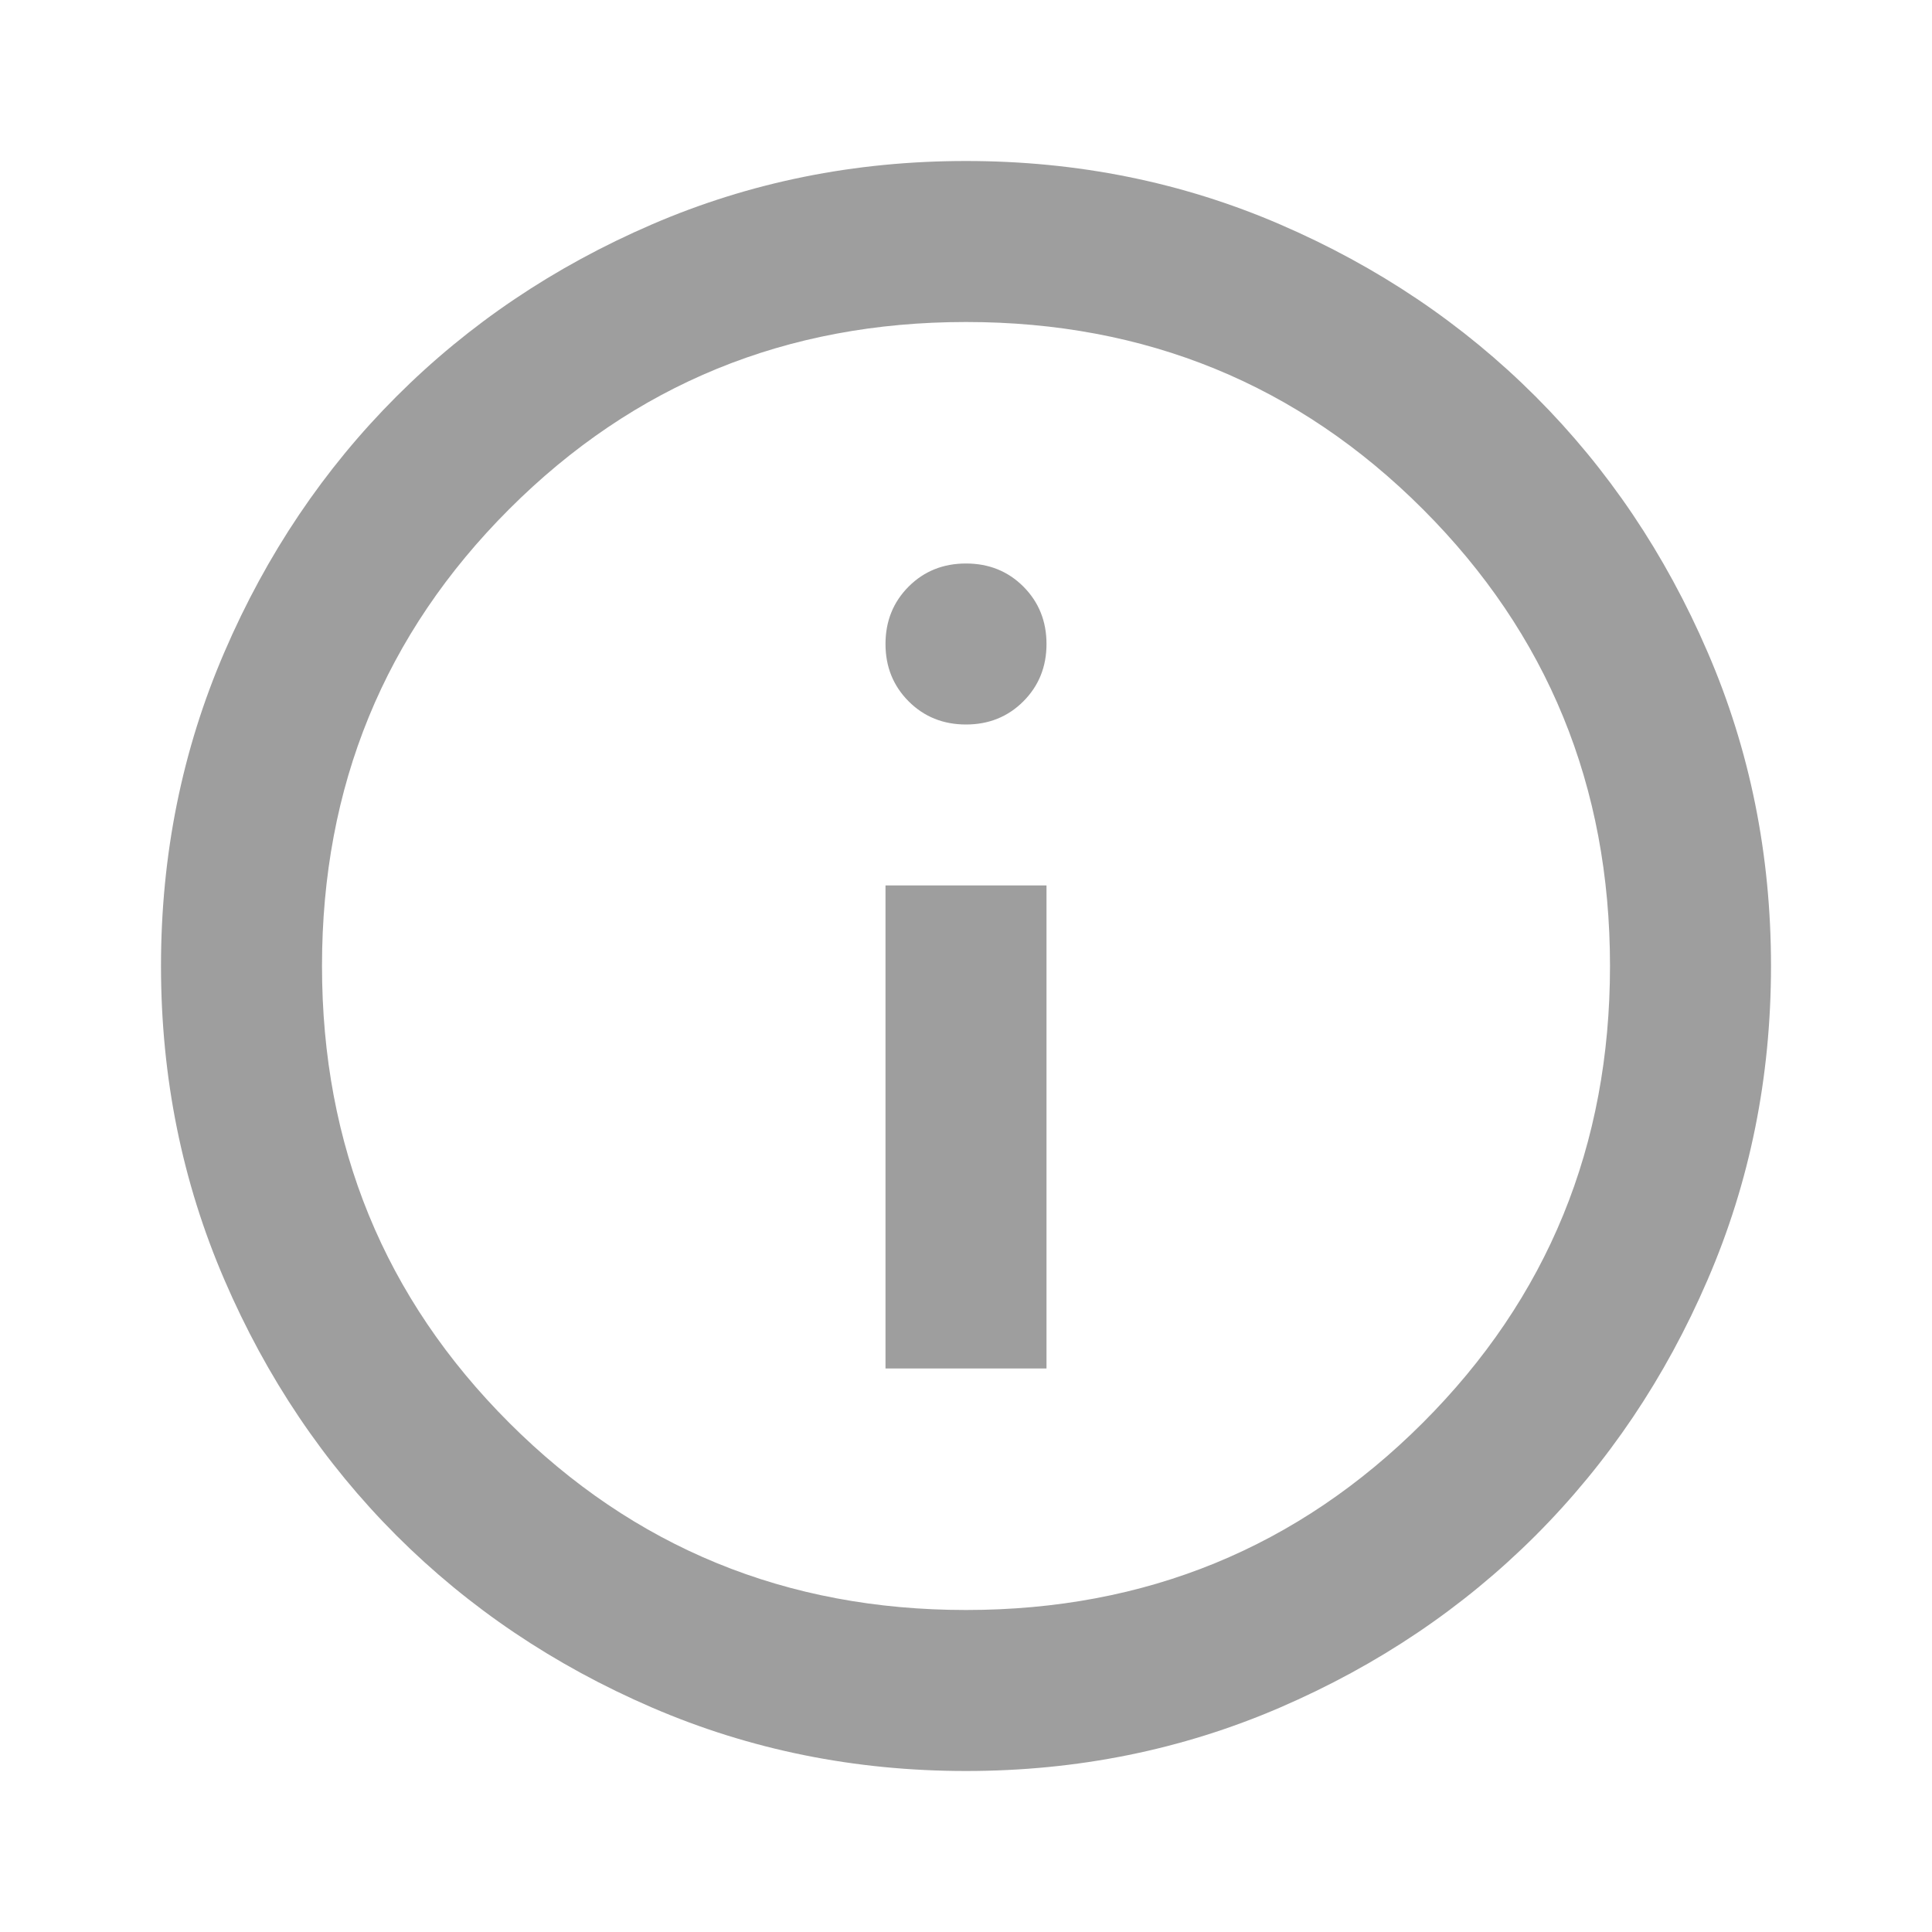
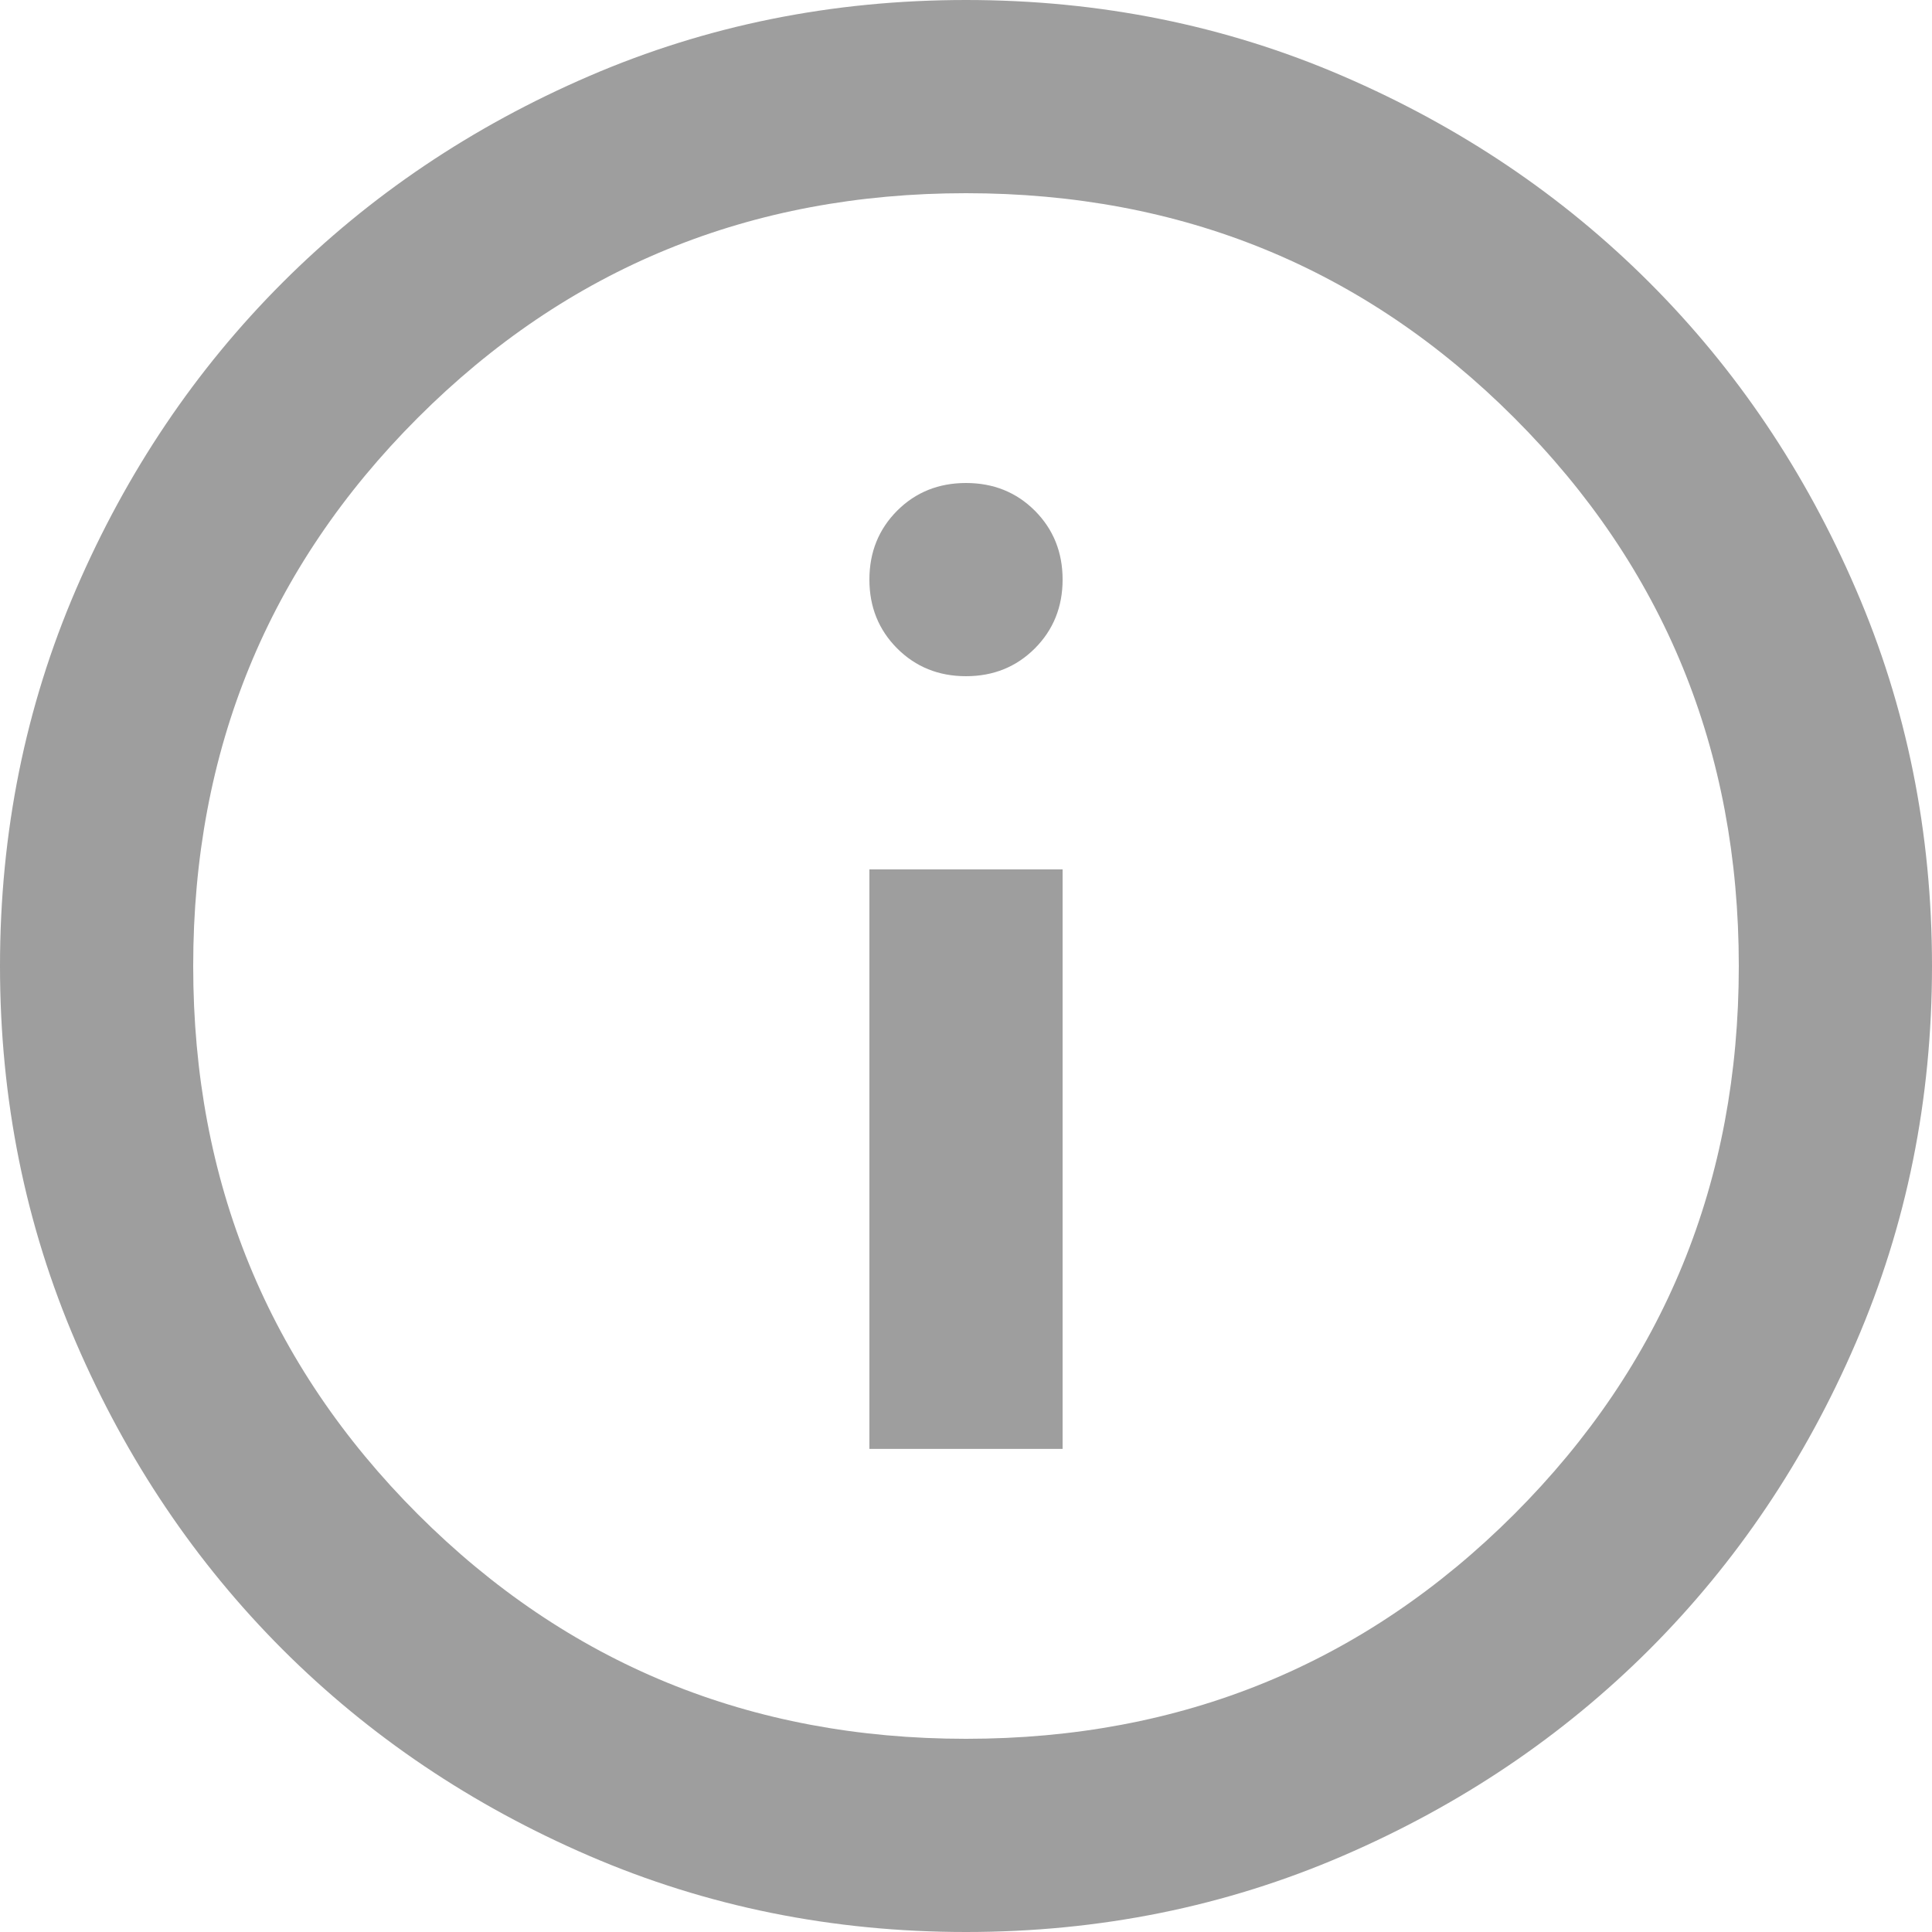
- <svg xmlns="http://www.w3.org/2000/svg" width="24" height="24" viewBox="0 0 24 24" fill="none">
-   <mask id="mask0_1498_3794" style="mask-type:alpha" maskUnits="userSpaceOnUse" x="0" y="0" width="24" height="24">
-     <rect width="24" height="24" fill="#0C0C0C" />
-   </mask>
-   <g mask="url(#mask0_1498_3794)">
-     <path d="M11 17H13V10.999H11V17ZM12 9C12.283 9 12.521 8.904 12.713 8.712C12.904 8.52 13 8.283 13 8C13 7.716 12.904 7.479 12.713 7.287C12.521 7.095 12.283 7 12 7C11.717 7 11.479 7.095 11.287 7.287C11.096 7.479 11 7.716 11 8C11 8.283 11.096 8.52 11.287 8.712C11.479 8.904 11.717 9 12 9ZM12 22C10.617 22 9.317 21.737 8.1 21.212C6.883 20.687 5.825 19.974 4.925 19.075C4.025 18.174 3.312 17.116 2.788 15.899C2.263 14.683 2 13.383 2 11.999C2 10.616 2.263 9.316 2.788 8.1C3.312 6.883 4.025 5.825 4.925 4.925C5.825 4.025 6.883 3.312 8.1 2.787C9.317 2.262 10.617 2 12 2C13.383 2 14.683 2.262 15.9 2.787C17.117 3.312 18.175 4.025 19.075 4.925C19.975 5.825 20.688 6.883 21.212 8.1C21.738 9.316 22 10.616 22 11.999C22 13.383 21.738 14.683 21.212 15.899C20.688 17.116 19.975 18.174 19.075 19.075C18.175 19.974 17.117 20.687 15.9 21.212C14.683 21.737 13.383 22 12 22ZM12 20C14.233 20 16.125 19.224 17.675 17.674C19.225 16.125 20 14.233 20 11.999C20 9.766 19.225 7.875 17.675 6.325C16.125 4.775 14.233 4 12 4C9.767 4 7.875 4.775 6.325 6.325C4.775 7.875 4 9.766 4 11.999C4 14.233 4.775 16.125 6.325 17.674C7.875 19.224 9.767 20 12 20Z" fill="#9E9E9E" />
-   </g>
+ <svg xmlns="http://www.w3.org/2000/svg" width="20" height="20" viewBox="0 0 20 20" fill="none">
+   <path d="M9 14.999H11V9H9V14.999ZM10 7C10.283 7 10.521 6.904 10.713 6.712C10.904 6.52 11 6.283 11 6C11 5.716 10.904 5.479 10.713 5.287C10.521 5.095 10.283 5 10 5C9.717 5 9.479 5.095 9.287 5.287C9.096 5.479 9 5.716 9 6C9 6.283 9.096 6.52 9.287 6.712C9.479 6.904 9.717 7 10 7ZM10 20C8.617 20 7.317 19.737 6.1 19.212C4.883 18.687 3.825 17.974 2.925 17.075C2.025 16.174 1.312 15.116 0.787 13.899C0.263 12.683 0 11.383 0 10C0 8.616 0.263 7.316 0.787 6.1C1.312 4.883 2.025 3.825 2.925 2.925C3.825 2.025 4.883 1.312 6.1 0.787C7.317 0.262 8.617 -0 10 -0C11.383 -0 12.683 0.262 13.9 0.787C15.117 1.312 16.175 2.025 17.075 2.925C17.975 3.825 18.688 4.883 19.212 6.1C19.738 7.316 20 8.616 20 10C20 11.383 19.738 12.683 19.212 13.899C18.688 15.116 17.975 16.174 17.075 17.075C16.175 17.974 15.117 18.687 13.9 19.212C12.683 19.737 11.383 20 10 20ZM10 18C12.233 18 14.125 17.224 15.675 15.675C17.225 14.124 18 12.233 18 10C18 7.766 17.225 5.875 15.675 4.325C14.125 2.775 12.233 2 10 2C7.767 2 5.875 2.775 4.325 4.325C2.775 5.875 2 7.766 2 10C2 12.233 2.775 14.124 4.325 15.675C5.875 17.224 7.767 18 10 18Z" fill="#9E9E9E" />
</svg>
